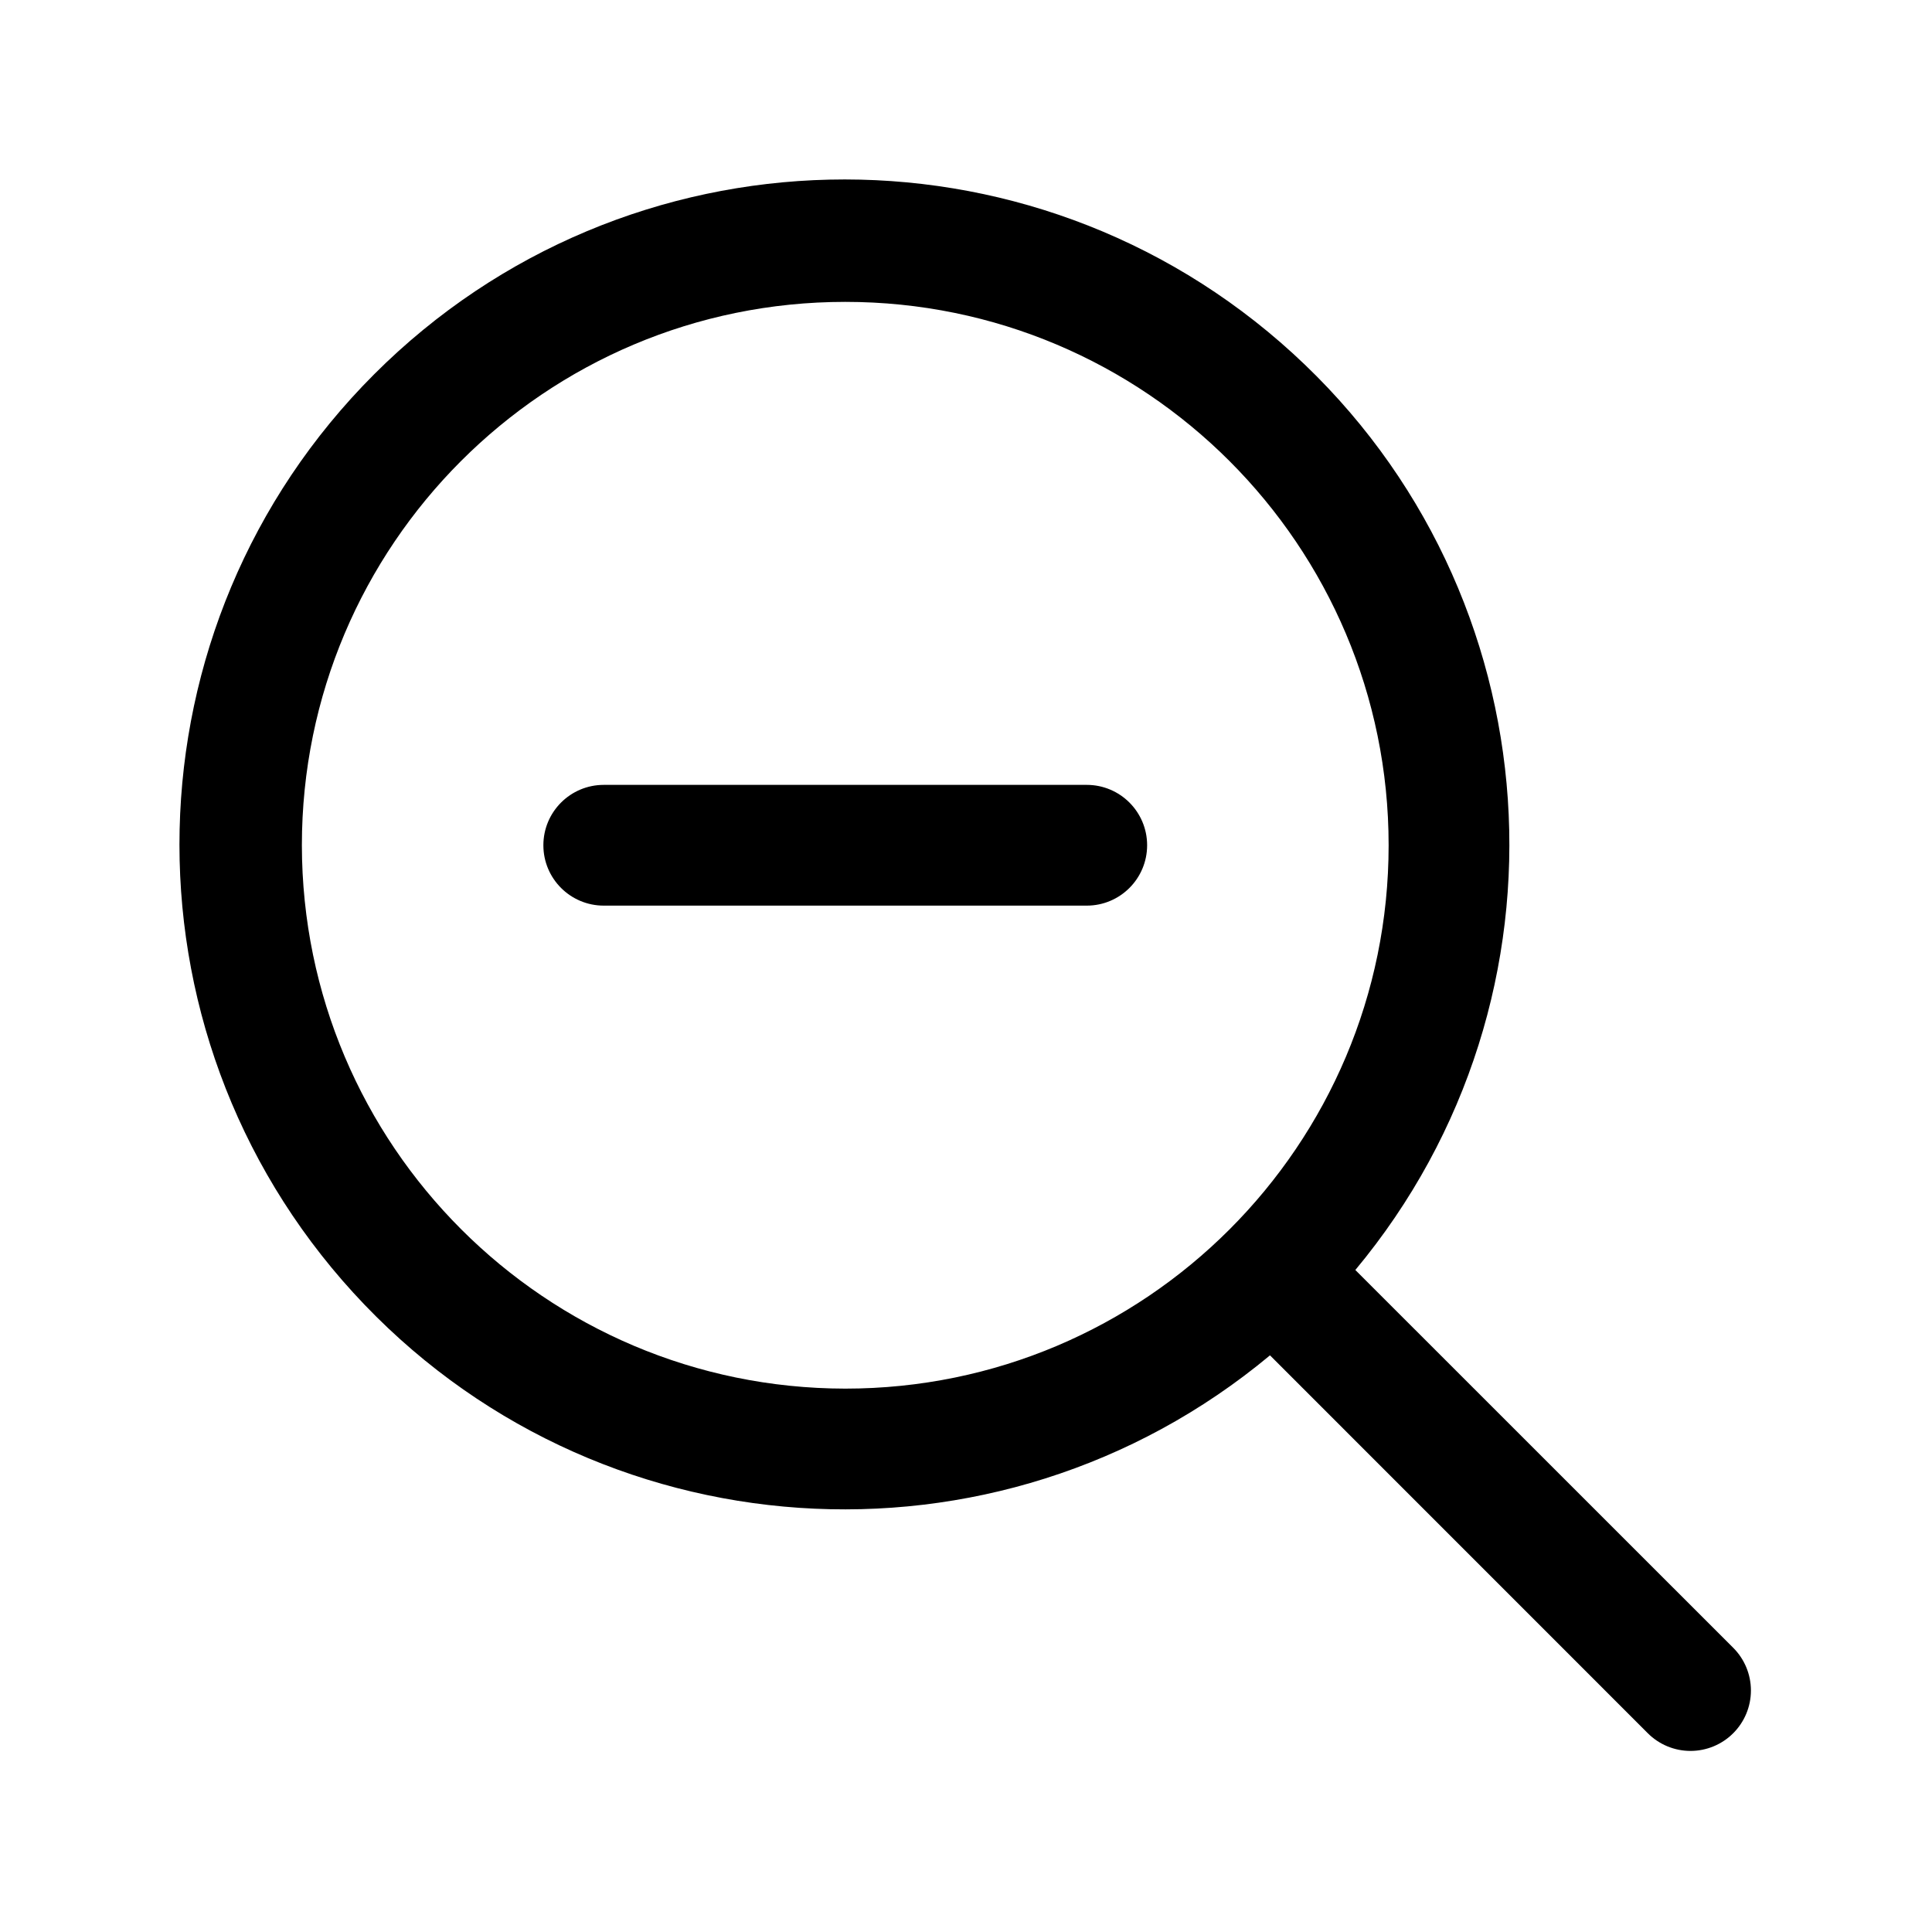
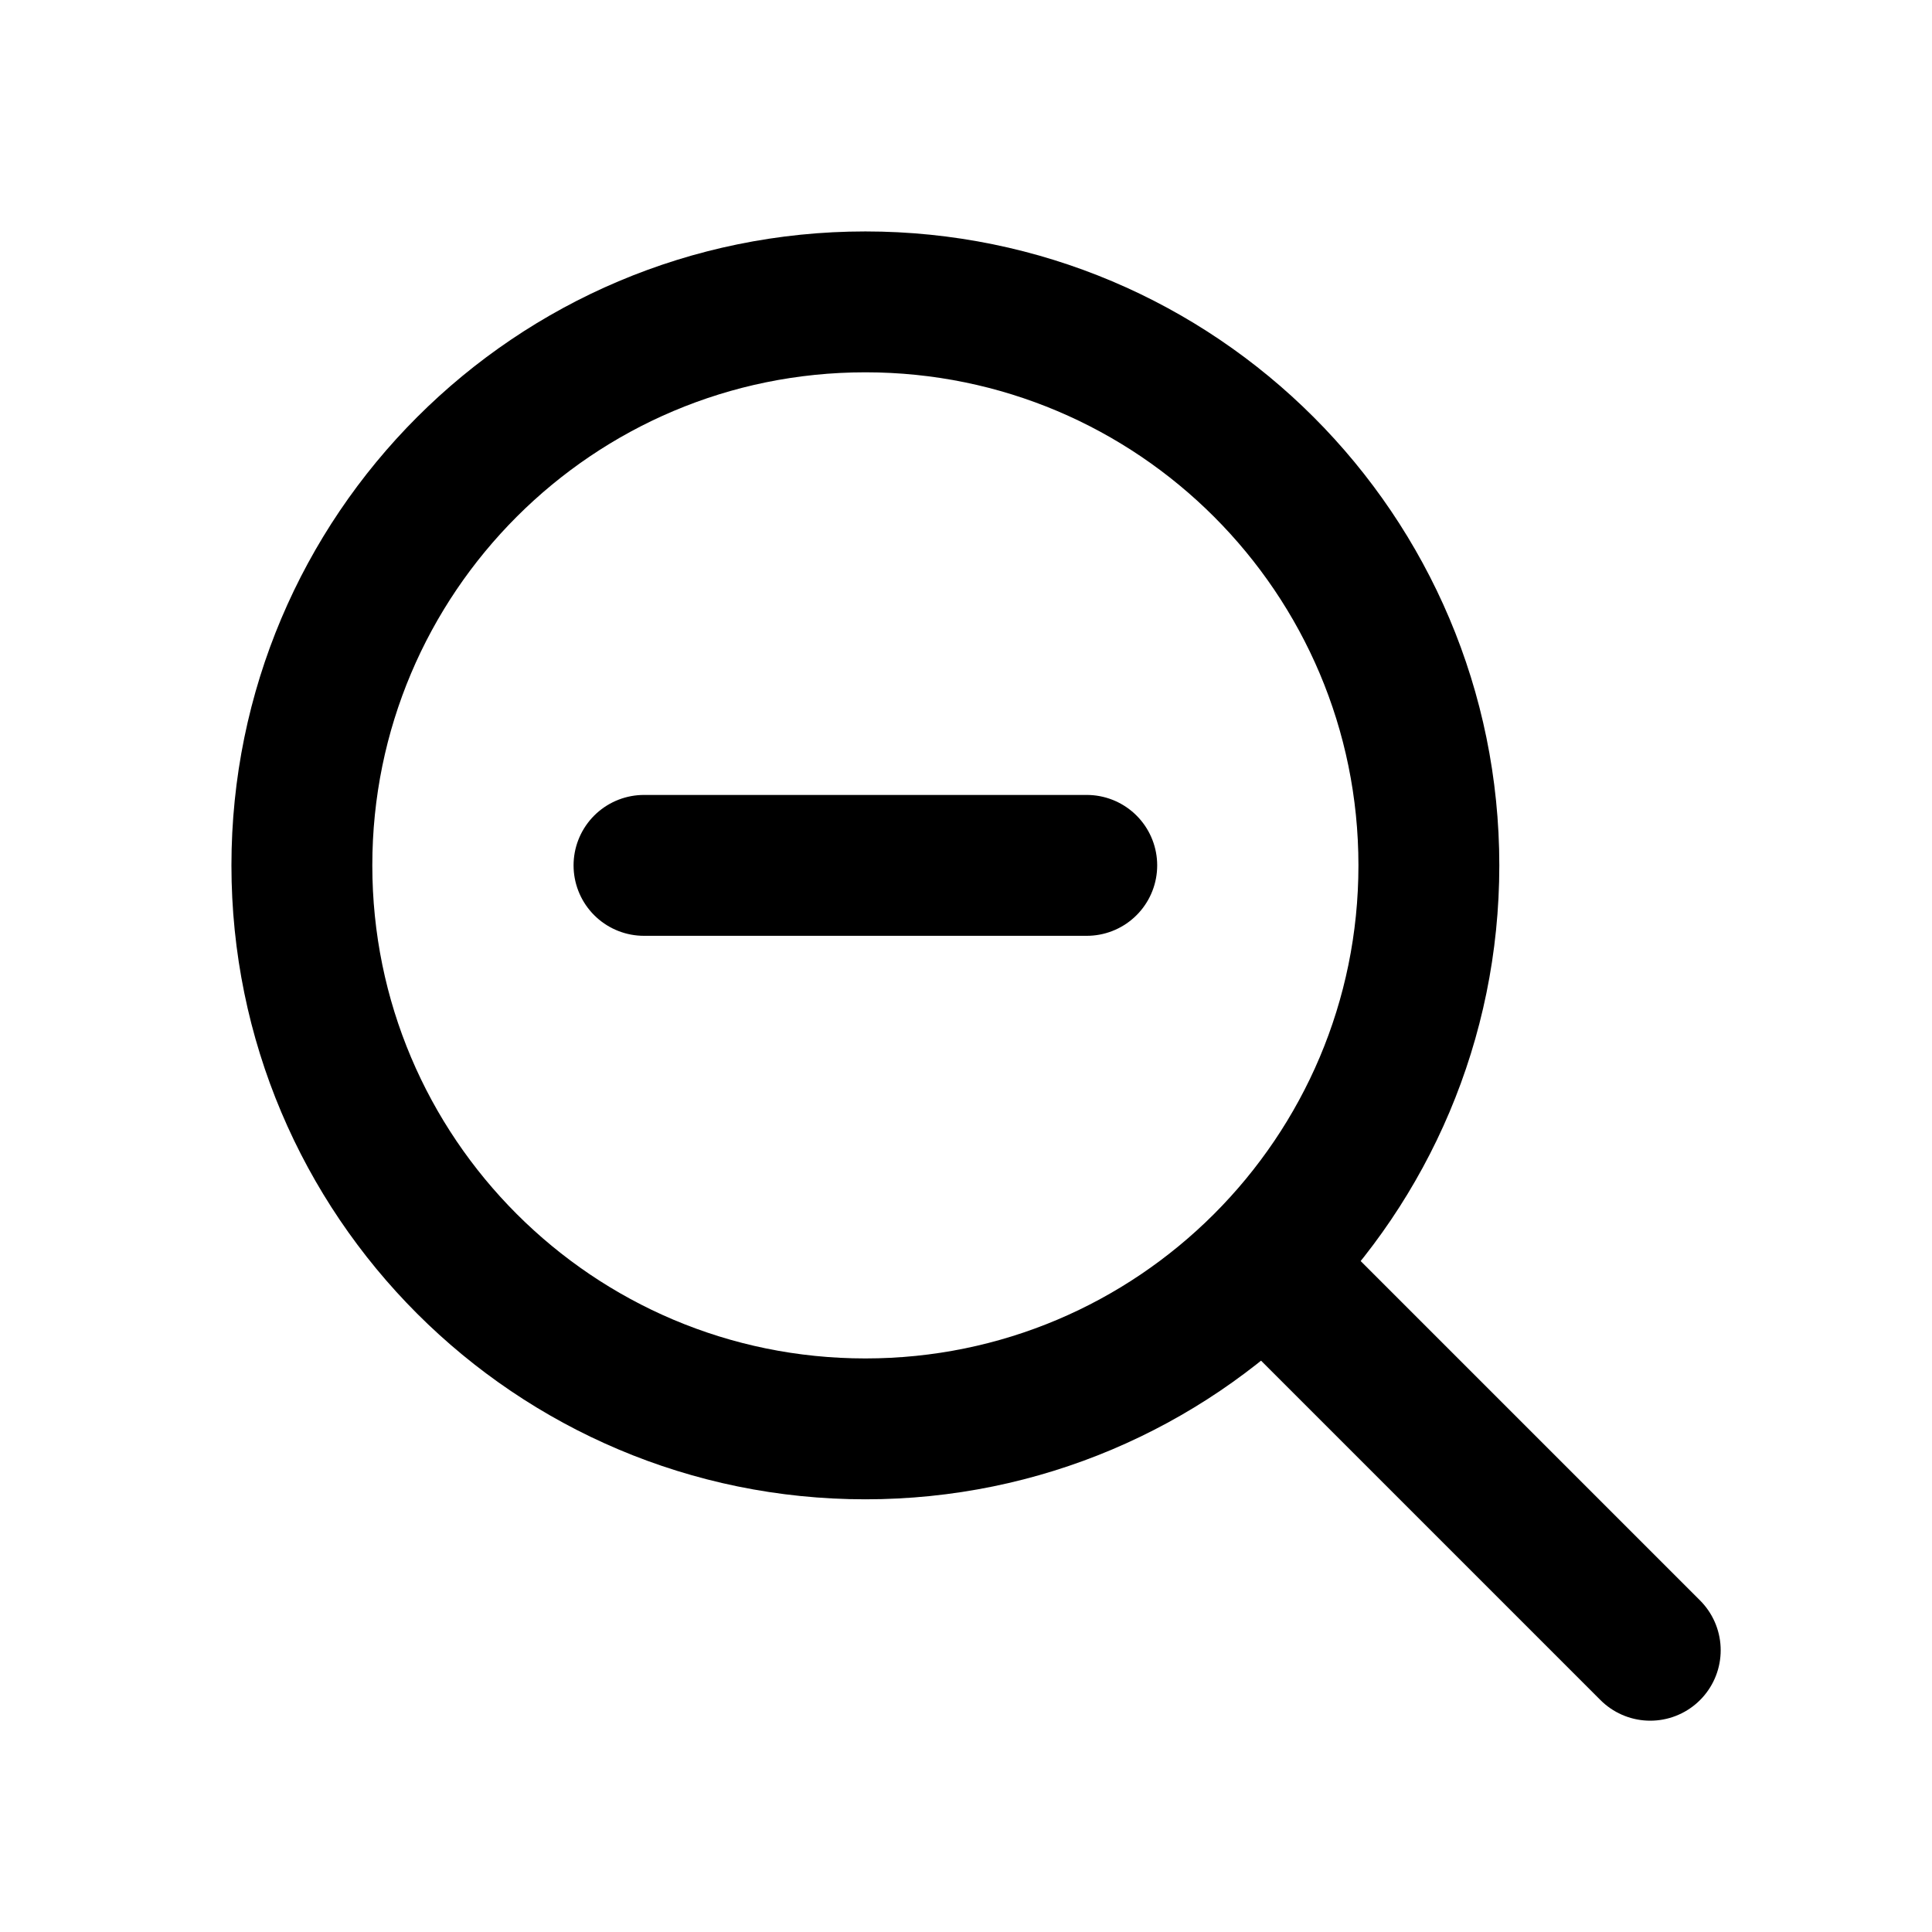
- <svg xmlns="http://www.w3.org/2000/svg" viewBox="0 0 256 256" width="20" height="20" fill="#000000">
-   <path d="M152,112a8,8,0,0,1-8,8H80a8,8,0,0,1,0-16h64A8,8,0,0,1,152,112Zm77.66,117.66a8,8,0,0,1-11.32,0l-50.06-50.07a88.11,88.11,0,1,1,11.31-11.31l50.07,50.06A8,8,0,0,1,229.66,229.66ZM112,184a72,72,0,1,0-72-72A72.08,72.08,0,0,0,112,184Z" />
+ <svg xmlns="http://www.w3.org/2000/svg" width="20" height="20" viewBox="0 0 24 24" fill="none">
+   <circle cx="10.75" cy="10.75" r="7" fill="none" stroke="#000000" stroke-width="1.75" stroke-linecap="round" stroke-linejoin="round" />
+   <path d="M8 10.75h5.5" fill="none" stroke="#000000" stroke-width="1.75" stroke-linecap="round" stroke-linejoin="round" />
+   <path d="M16.25 16.25 20.5 20.5" fill="none" stroke="#000000" stroke-width="1.75" stroke-linecap="round" stroke-linejoin="round" />
</svg>
